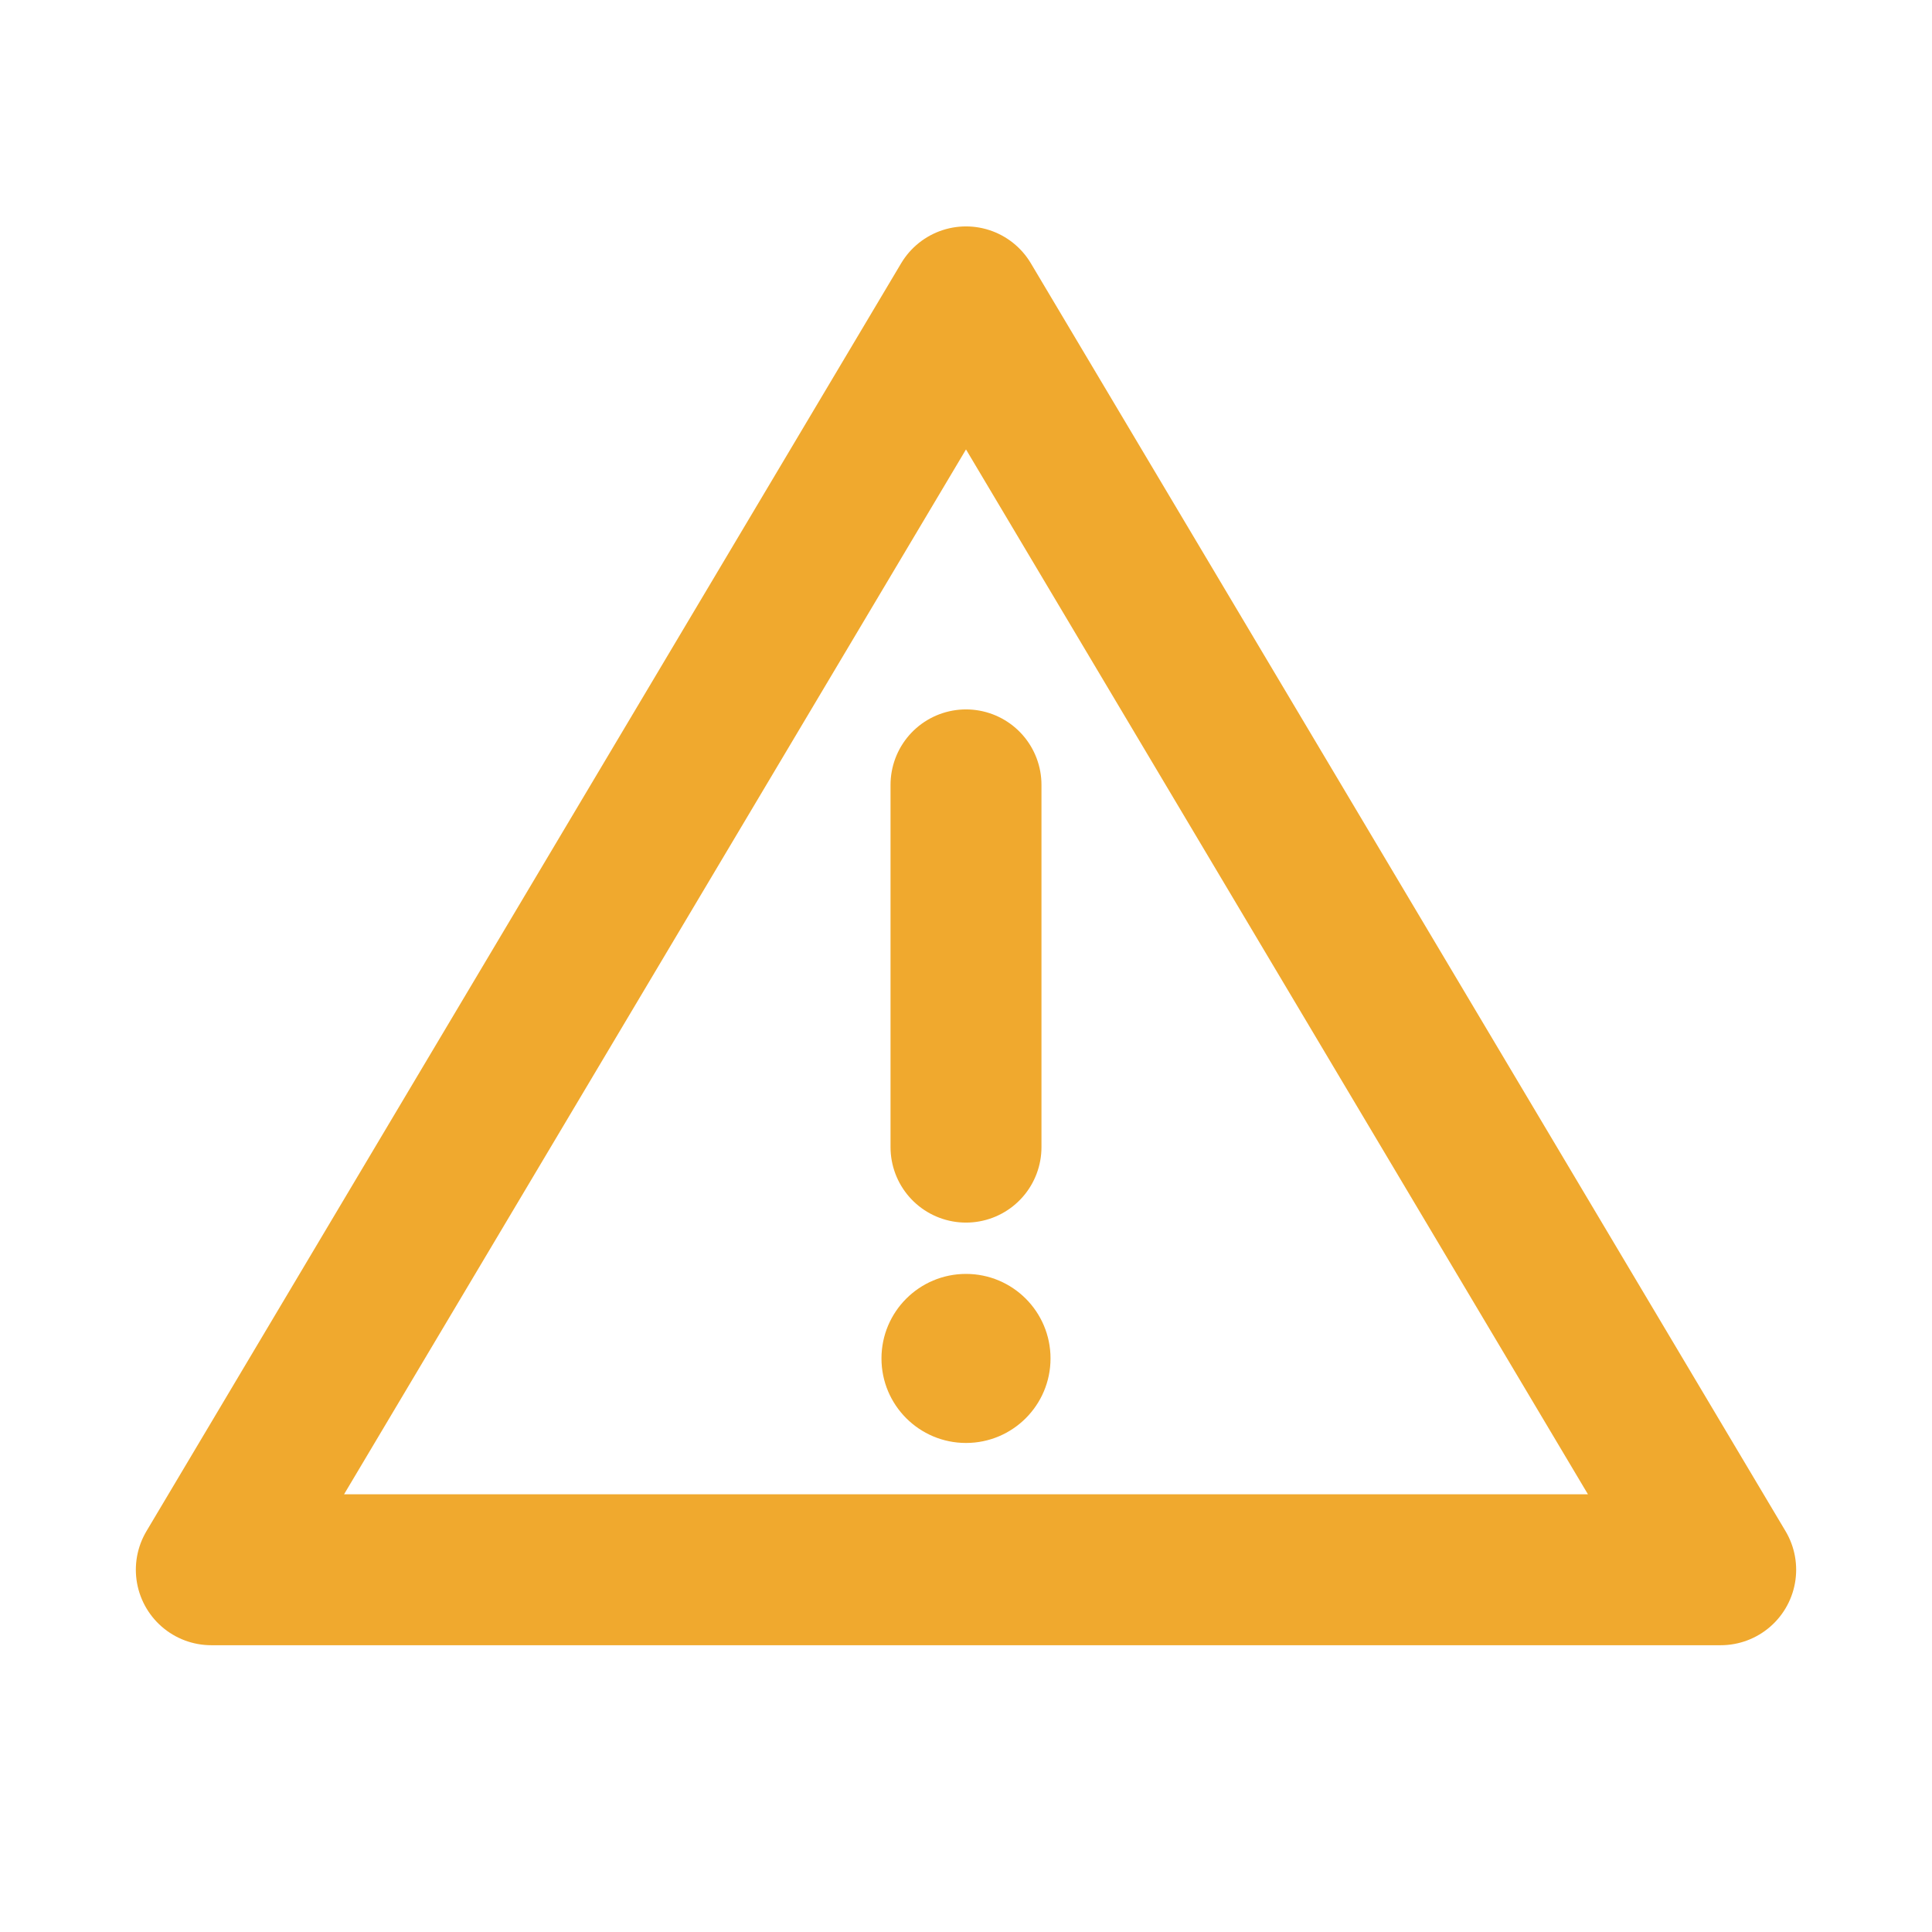
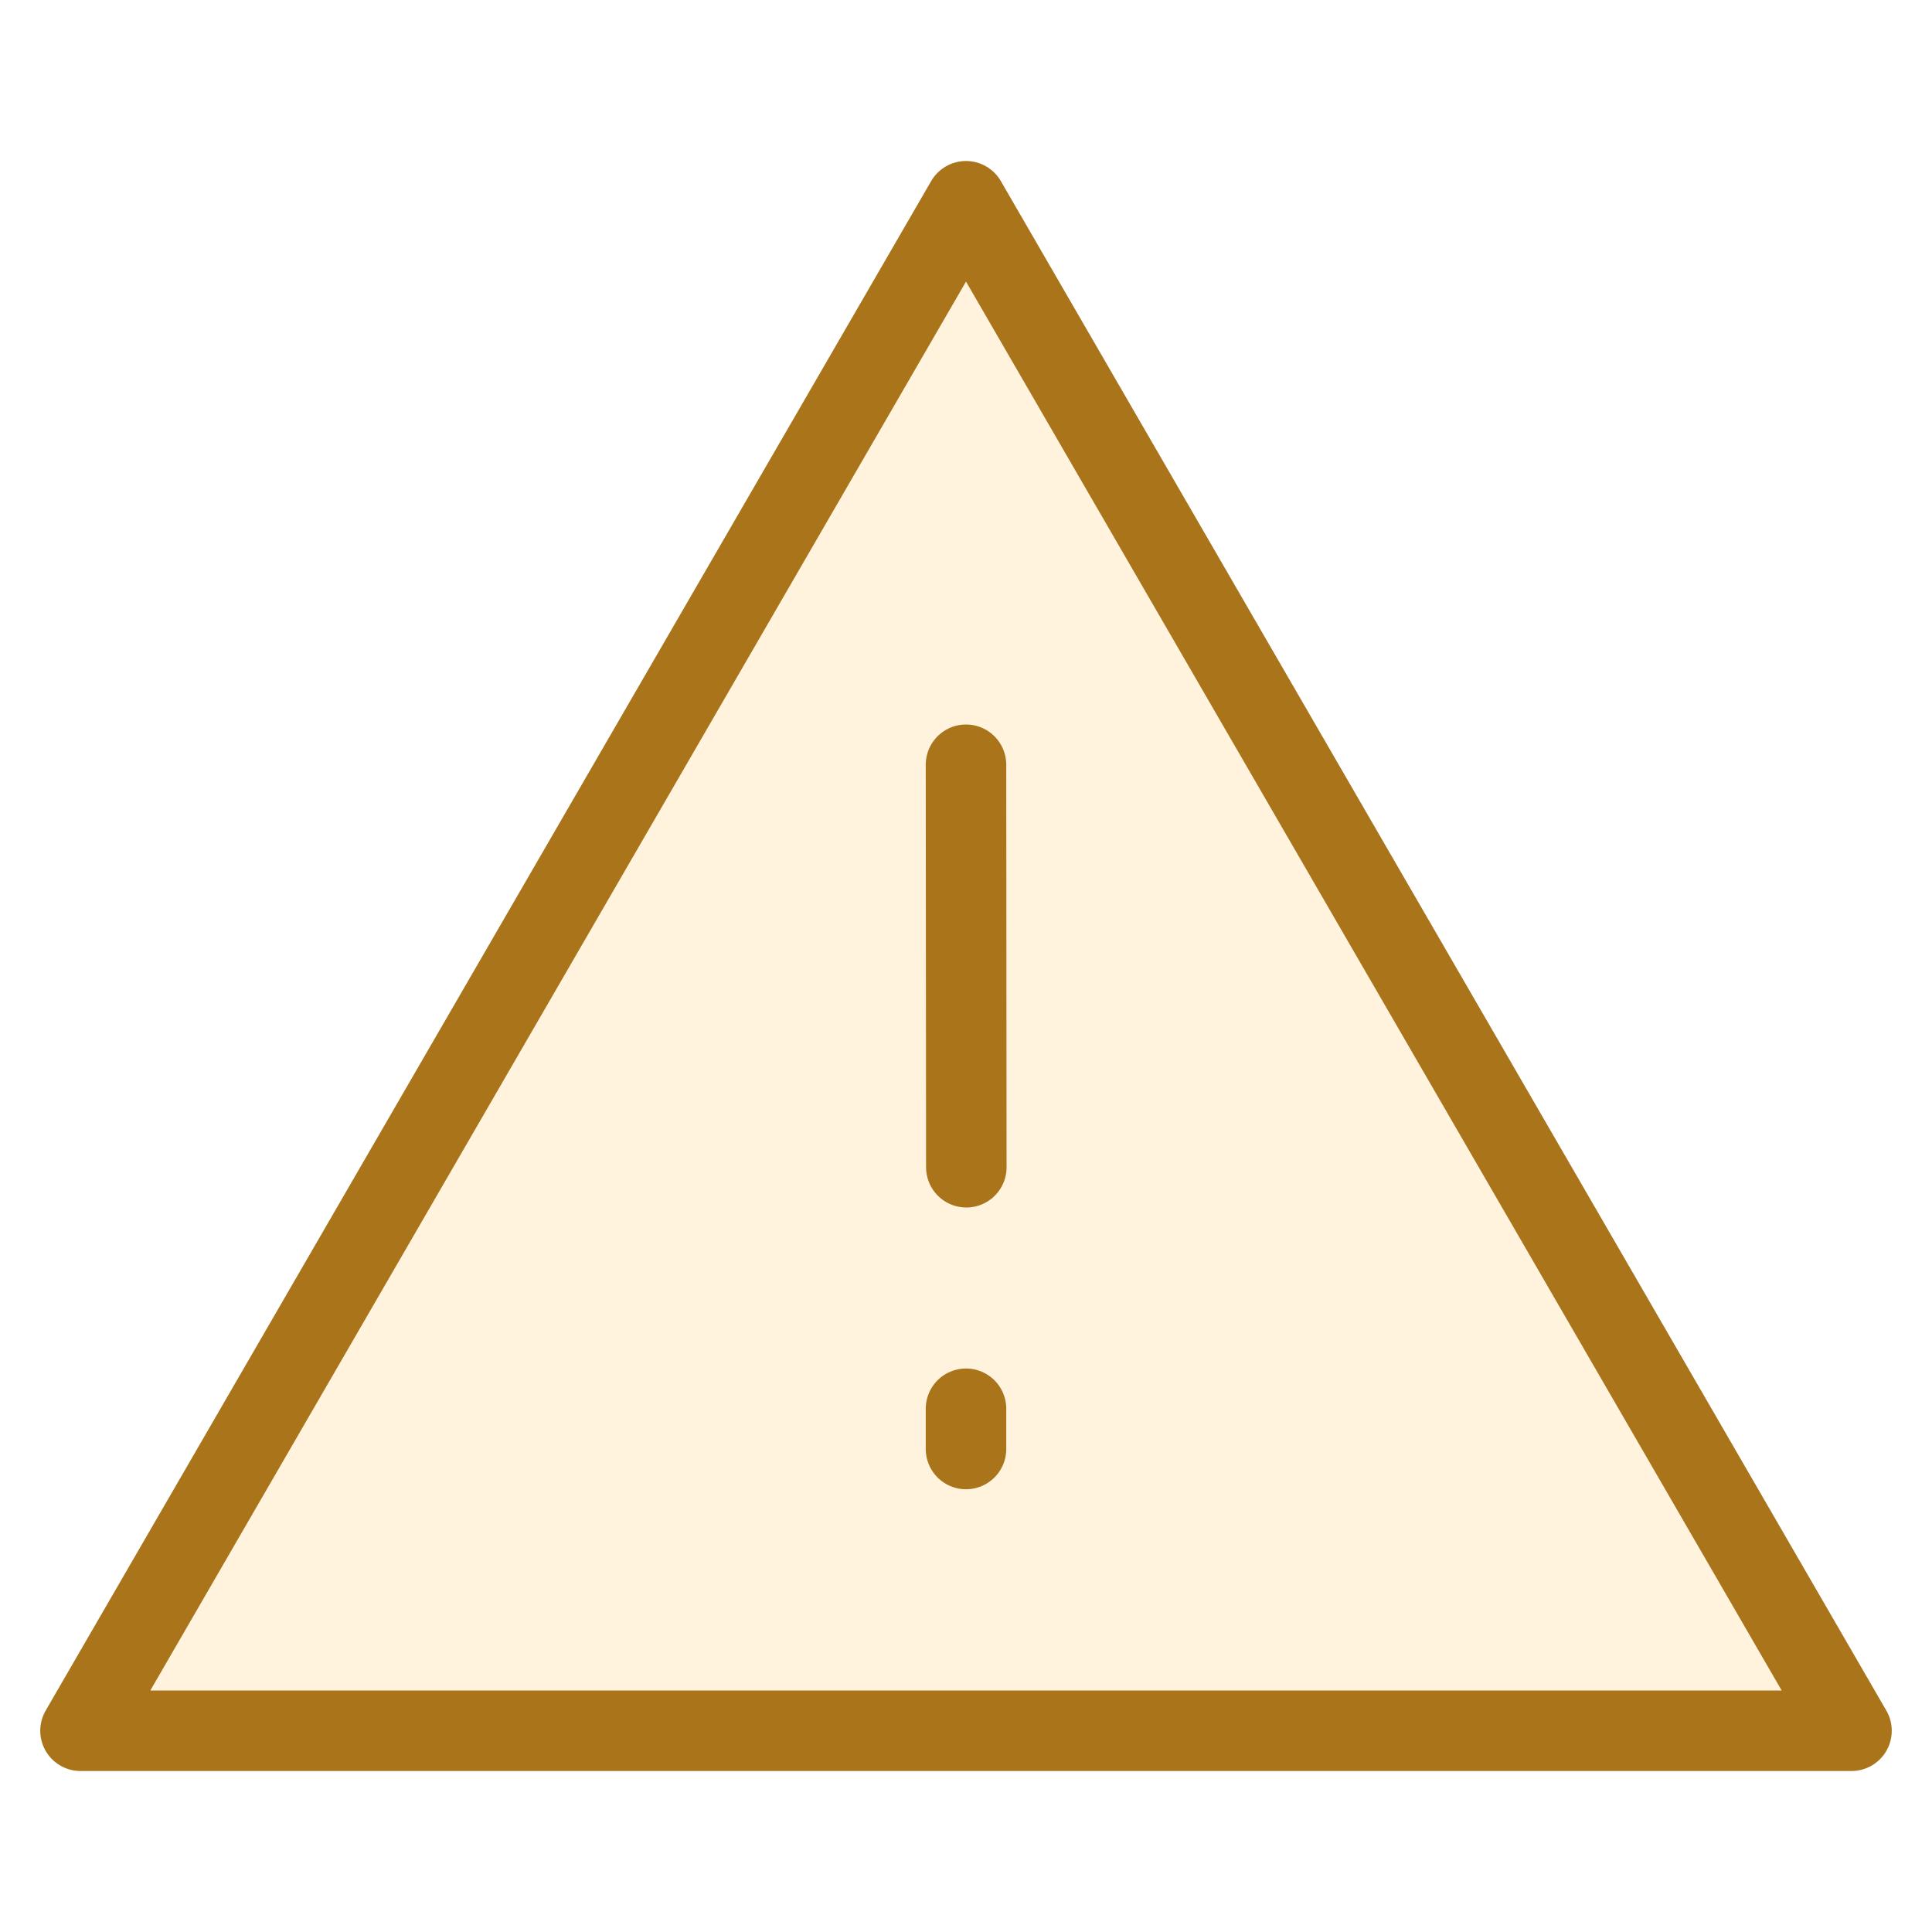
- <svg xmlns="http://www.w3.org/2000/svg" width="32" height="32" viewBox="0 0 32 32" fill="none">
-   <path d="M16 5 3.5 26h25L16 5Z" stroke="#F0A92E" stroke-width="2.5" stroke-linejoin="round" />
-   <path d="M16 13v6" stroke="#F0A92E" stroke-width="2.5" stroke-linecap="round" />
-   <circle cx="16" cy="22.5" r="1.4" fill="#F0A92E" />
+ <svg xmlns="http://www.w3.org/2000/svg" width="32" height="32" viewBox="0 0 48 48" fill="none">
+   <path fill-rule="evenodd" clip-rule="evenodd" d="M24 5L2 43H46L24 5Z" fill="#FFF3DE" stroke="#A9741A" stroke-width="2" stroke-linejoin="round" />
+   <path d="M24 35V36" stroke="#A9741A" stroke-width="2" stroke-linecap="round" />
+   <path d="M24 19L24.008 29" stroke="#A9741A" stroke-width="2" stroke-linecap="round" />
</svg>
